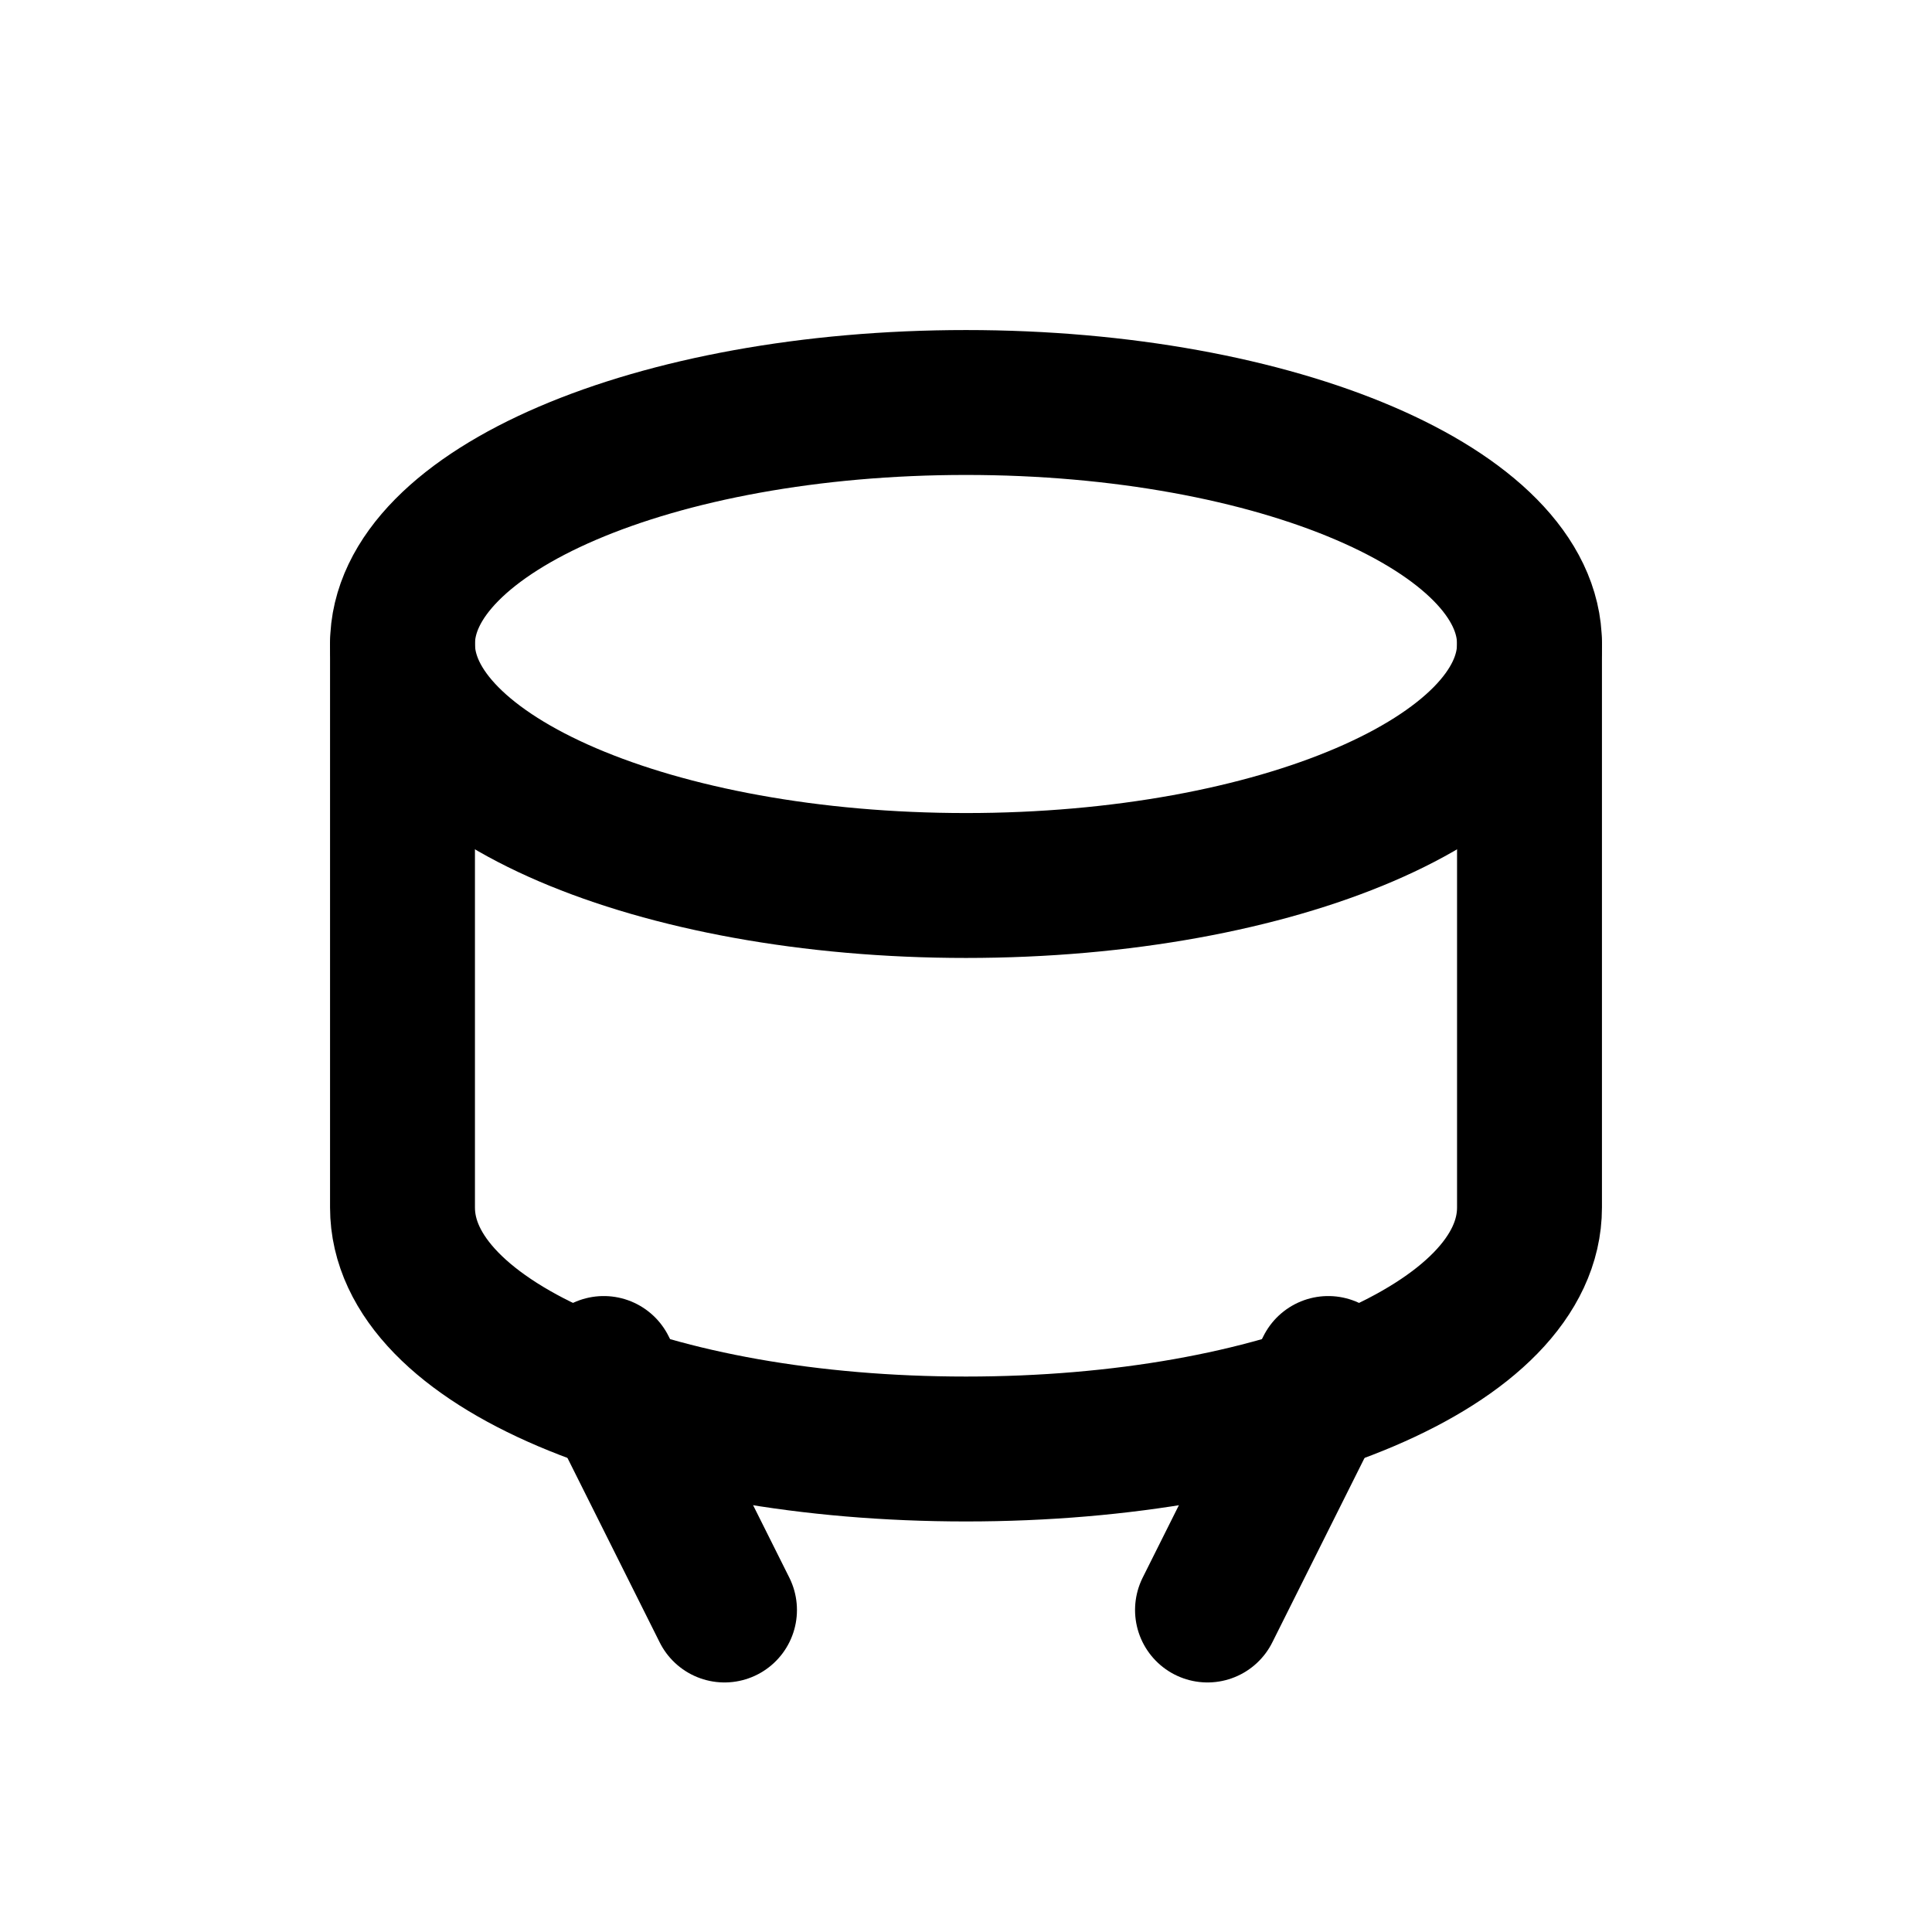
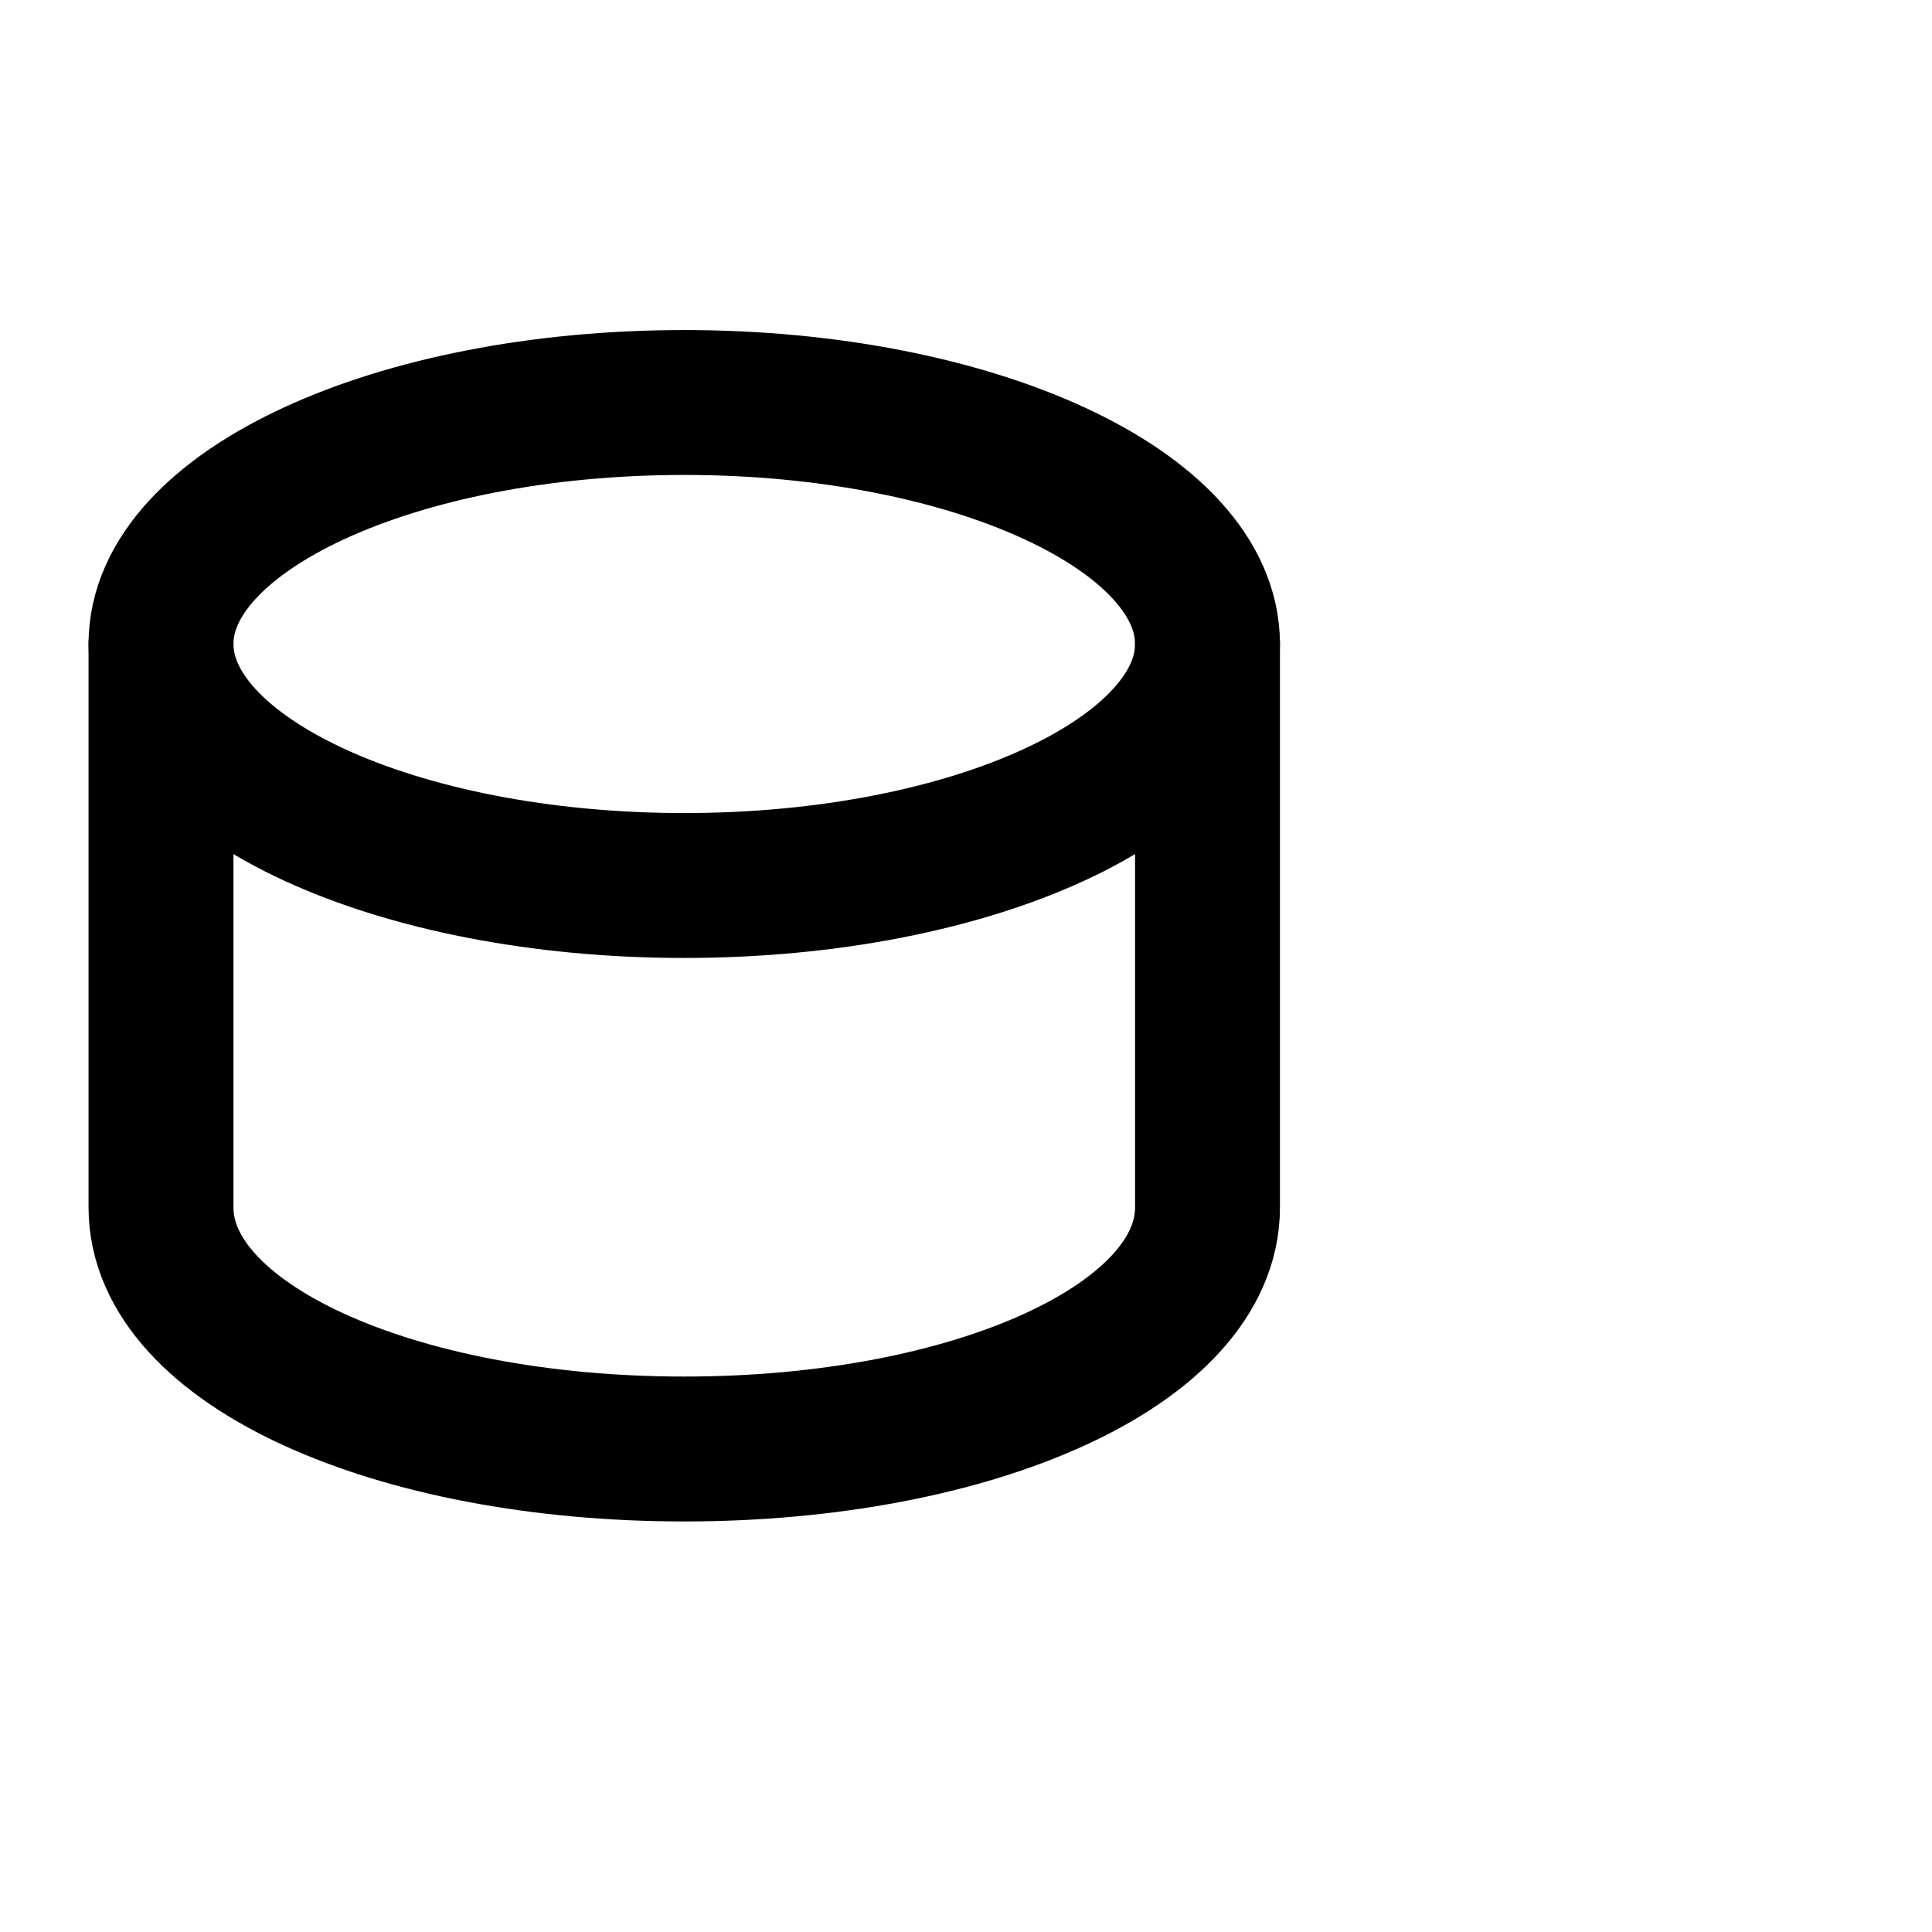
- <svg xmlns="http://www.w3.org/2000/svg" viewBox="0 0 24 24" fill="none" stroke="currentColor" stroke-width="1.8" stroke-linecap="round" stroke-linejoin="round">
-   <ellipse cx="12" cy="8" rx="7" ry="3" />
-   <path d="M5 8v7c0 1.7 3.1 3 7 3s7-1.3 7-3V8" />
-   <path d="M9 20l-1.5-3" />
-   <path d="M15 20l1.5-3" />
+ <svg xmlns="http://www.w3.org/2000/svg" id="Layer_1" version="1.1" viewBox="0 0 24 24" fill="none" stroke="currentColor" stroke-width="1.8" stroke-linecap="round" stroke-linejoin="round">
+   <ellipse cx="8.5" cy="8" rx="6.5" ry="3" />
+   <path d="M2,8v7c0,1.7,2.9,3,6.5,3s6.5-1.3,6.5-3v-7" />
</svg>
